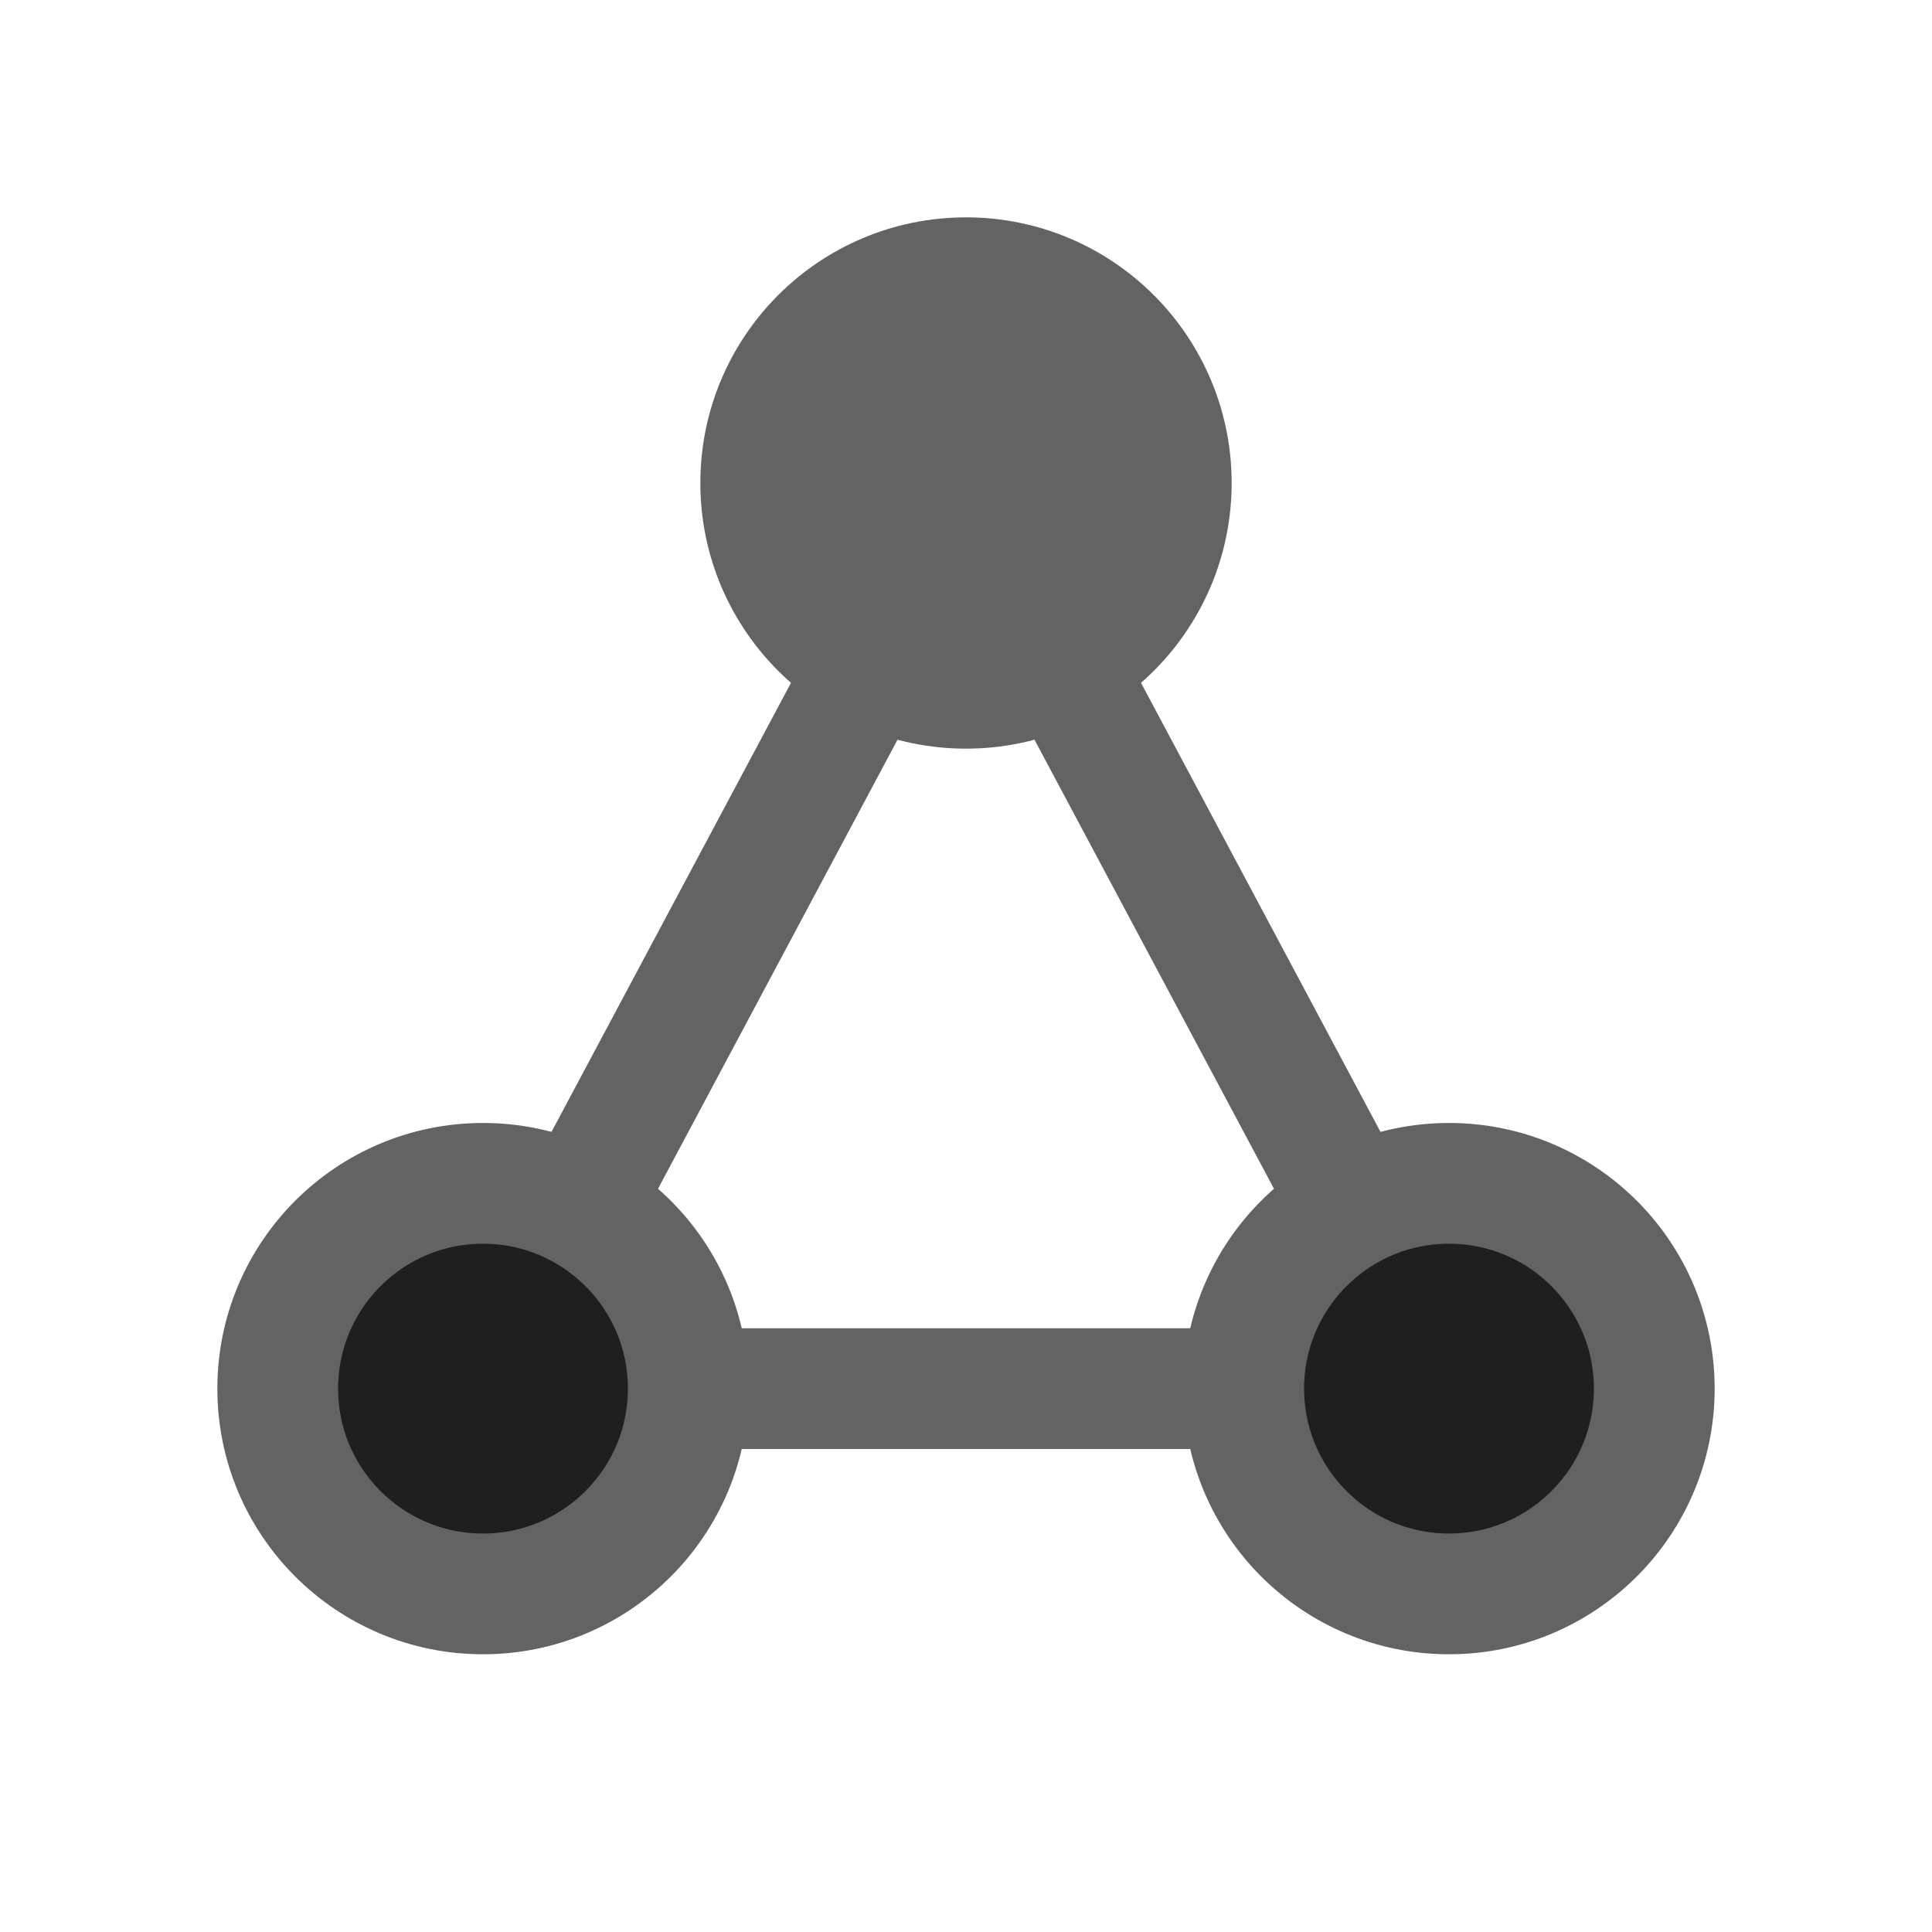
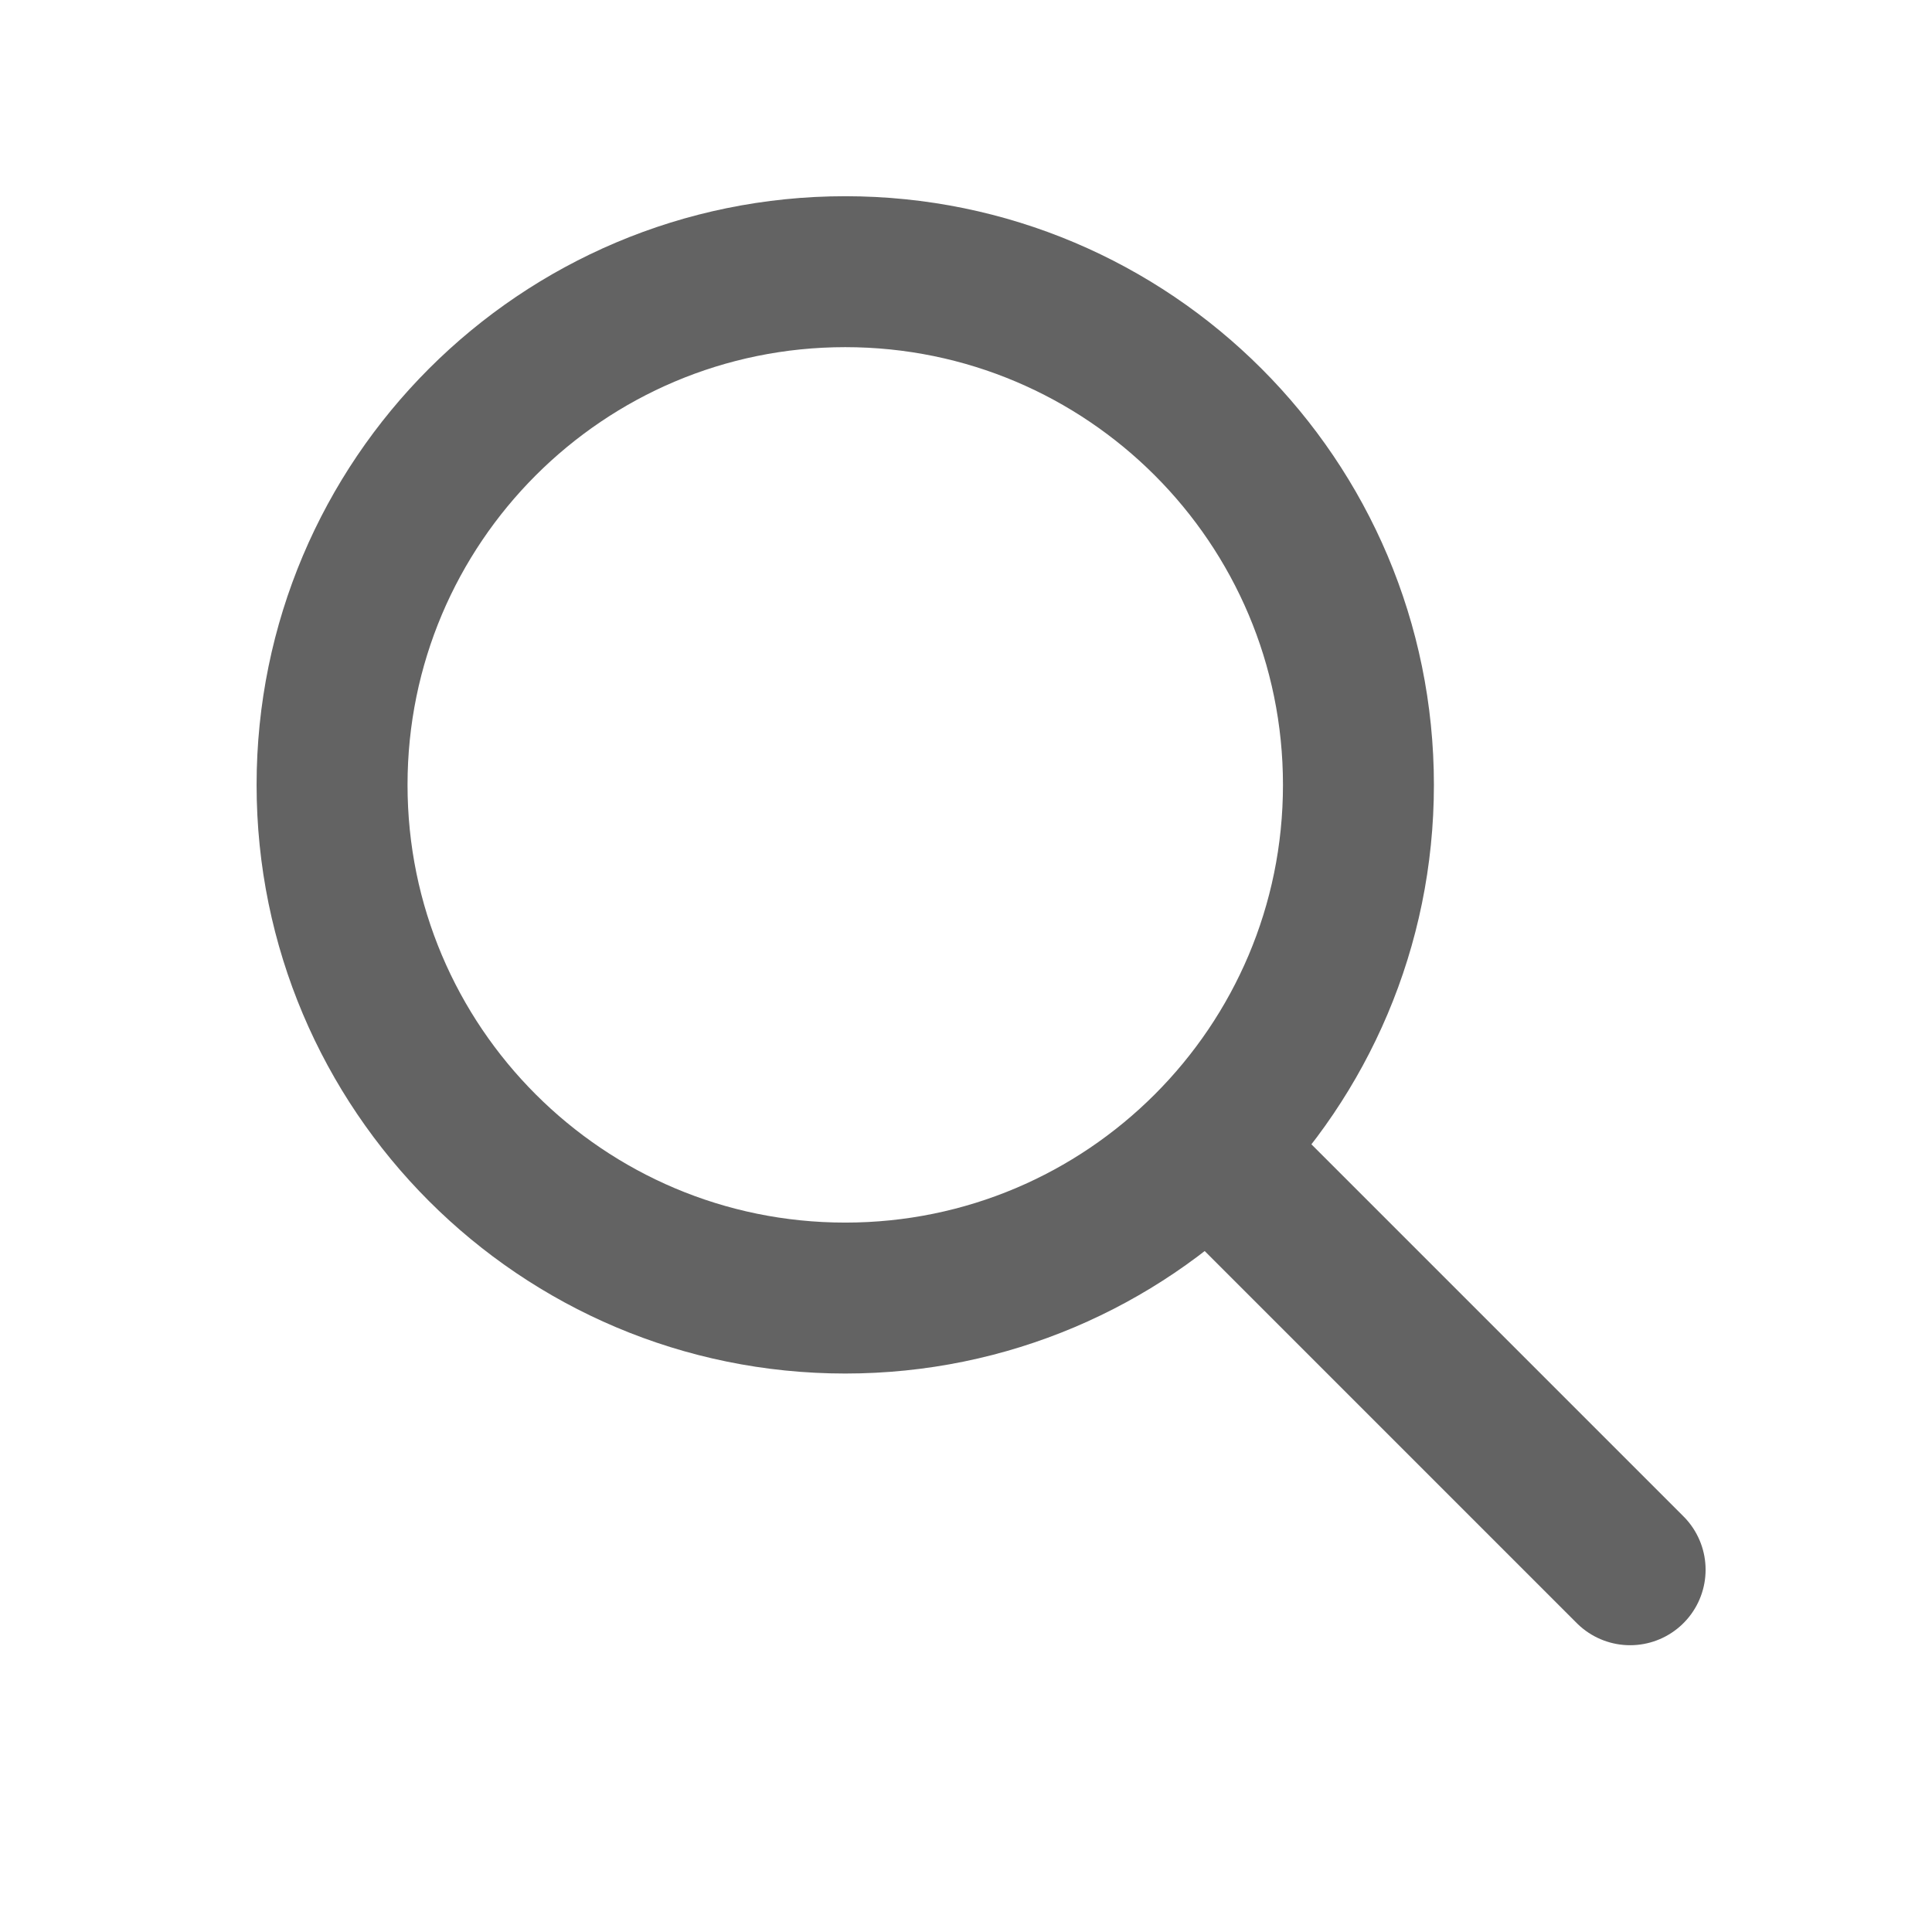
- <svg xmlns="http://www.w3.org/2000/svg" width="24" height="24" viewBox="0 0 32 32" fill="none" stroke="#636363" stroke-width="2">
-   <line x1="16" y1="8" x2="8" y2="23" />
-   <line x1="16" y1="8" x2="24" y2="23" />
-   <line x1="8" y1="23" x2="24" y2="23" />
-   <circle cx="16" cy="8" r="3.4" fill="#636363" />
-   <circle cx="8" cy="23" r="3.4" fill="#1f1f1f" />
-   <circle cx="24" cy="23" r="3.4" fill="#1f1f1f" />
+ <svg xmlns="http://www.w3.org/2000/svg" width="24" height="24" viewBox="0 0 32 32" fill="none" stroke="#636363" stroke-width="2.5" stroke-linecap="round">
+   <circle cx="14" cy="13" r="8.5" />
+   <line x1="20.2" y1="19.2" x2="27" y2="26" />
</svg>
